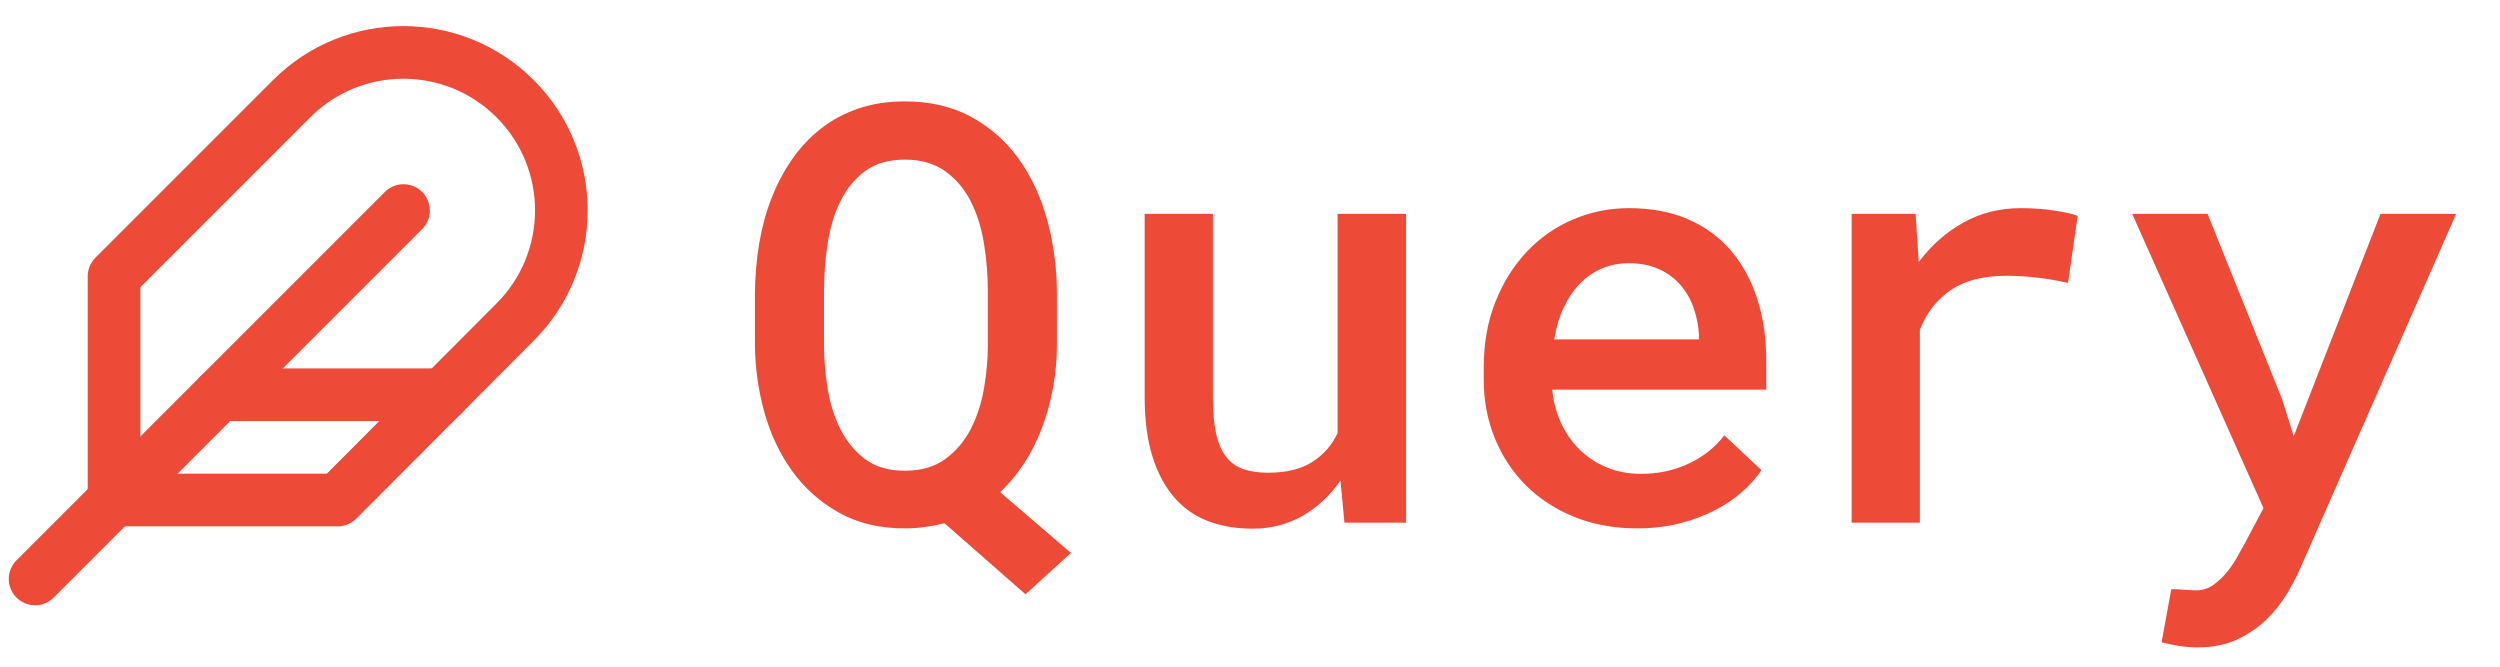
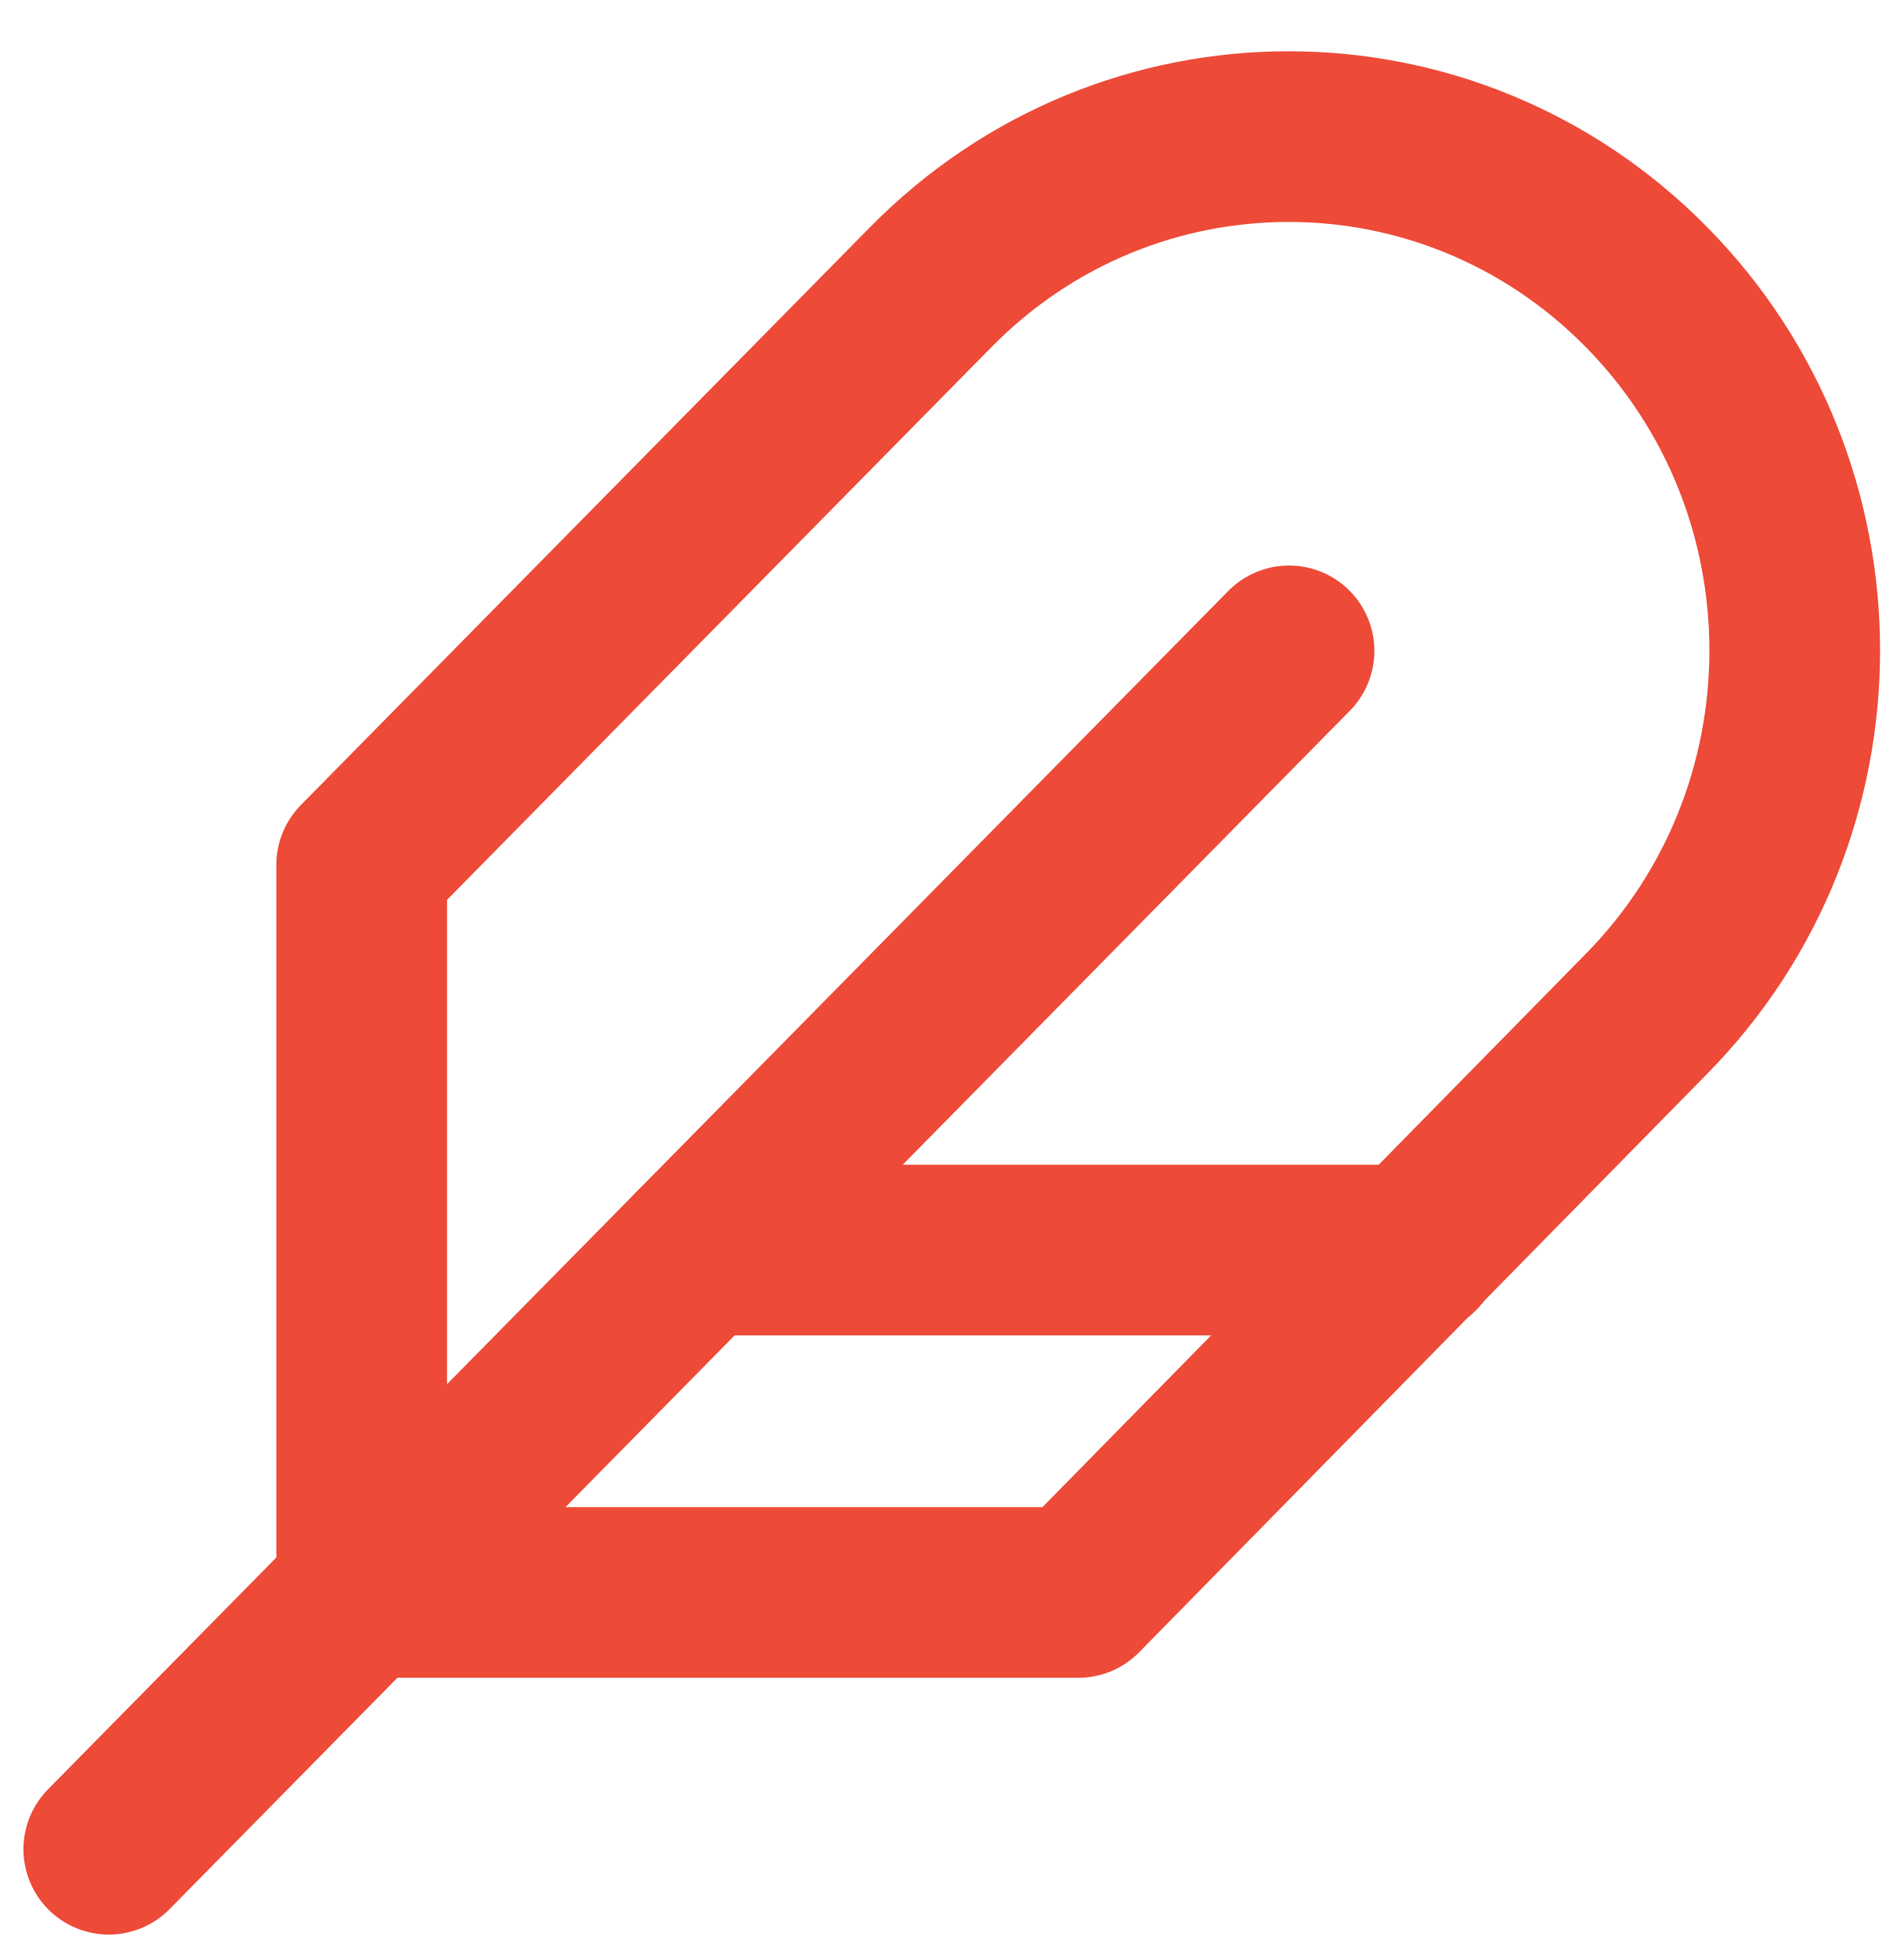
- <svg xmlns="http://www.w3.org/2000/svg" height="76" viewBox="0 0 285 76" width="285">
-   <g fill="none" fill-rule="evenodd">
-     <g stroke="#ed4a38" stroke-linecap="round" stroke-linejoin="round" stroke-width="6" transform="translate(4 5)">
-       <path d="m54.72 31.72c7.033-7.033 7.033-18.437 0-25.47-7.033-7.033-18.437-7.033-25.47 0l-20.25 20.25v25.5h25.5z" />
-       <path d="m42 19-42 42" />
-       <path d="m46.5 40h-25.5" />
-     </g>
-     <path d="m120.487 39.346c0 1.605-.141 3.189-.423 4.75-.282 1.562-.689 3.069-1.22 4.523-.531 1.453-1.204 2.814-2.017 4.083-.813 1.269-1.752 2.402-2.814 3.4l8.069 6.93-5.173 4.718-9.24-8.102c-.694.174-1.415.315-2.164.423s-1.535.163-2.359.163c-2.885 0-5.396-.602-7.532-1.806-2.137-1.204-3.91-2.787-5.32-4.75-1.41-1.963-2.462-4.192-3.156-6.686-.694-2.494-1.052-5.043-1.074-7.646v-6.052c.022-1.887.184-3.736.488-5.548.304-1.811.77-3.525 1.399-5.141.629-1.616 1.41-3.096 2.343-4.441.933-1.345 2.028-2.511 3.286-3.498 1.258-.987 2.684-1.752 4.279-2.294 1.594-.542 3.357-.813 5.287-.813 2.907 0 5.444.597 7.614 1.79 2.169 1.193 3.969 2.793 5.401 4.799 1.432 2.006 2.505 4.322 3.221 6.947s1.085 5.358 1.106 8.199zm-7.874-6.117c0-1.844-.146-3.666-.439-5.466-.293-1.8-.797-3.406-1.513-4.815-.716-1.41-1.686-2.554-2.912-3.433-1.226-.878-2.76-1.318-4.604-1.318s-3.357.439-4.539 1.318c-1.182.878-2.12 2.028-2.814 3.449-.694 1.421-1.177 3.031-1.448 4.832-.271 1.8-.407 3.612-.407 5.434v6.117c0 1.605.136 3.248.407 4.929.271 1.681.754 3.221 1.448 4.62.694 1.399 1.632 2.543 2.814 3.433 1.182.889 2.695 1.334 4.539 1.334 1.865 0 3.406-.445 4.62-1.334 1.215-.889 2.18-2.028 2.896-3.416.716-1.388 1.22-2.928 1.513-4.62.293-1.692.439-3.34.439-4.946zm40.198 21.539c-1.193 1.735-2.641 3.086-4.344 4.051s-3.606 1.448-5.71 1.448c-1.822 0-3.487-.282-4.994-.846-1.508-.564-2.798-1.459-3.872-2.684-1.074-1.226-1.909-2.787-2.505-4.685-.597-1.898-.895-4.181-.895-6.849v-20.824h7.776v20.889c0 1.692.125 3.091.374 4.197.249 1.106.634 1.985 1.155 2.635.521.651 1.171 1.112 1.952 1.383s1.714.407 2.798.407c2.082 0 3.763-.407 5.043-1.22 1.28-.813 2.245-1.914 2.896-3.302v-24.988h7.809v35.205h-7.028zm33.806 5.466c-2.603 0-4.978-.434-7.126-1.301-2.147-.868-3.986-2.061-5.515-3.579-1.529-1.518-2.717-3.313-3.563-5.385-.846-2.072-1.269-4.311-1.269-6.719v-1.334c0-2.798.45-5.314 1.35-7.549s2.104-4.143 3.612-5.726c1.508-1.583 3.265-2.798 5.271-3.644 2.006-.846 4.116-1.269 6.328-1.269 2.56 0 4.815.428 6.768 1.285s3.584 2.061 4.897 3.612c1.312 1.551 2.305 3.389 2.977 5.515s1.009 4.458 1.009 6.995v3.286h-24.403c.13 1.367.466 2.635 1.009 3.807.542 1.171 1.253 2.185 2.131 3.042.878.857 1.909 1.529 3.091 2.017 1.182.488 2.478.732 3.888.732 1.974 0 3.791-.39 5.45-1.171s3.01-1.855 4.051-3.221l4.23 3.969c-.564.846-1.291 1.665-2.18 2.457-.889.792-1.931 1.497-3.124 2.115-1.193.618-2.532 1.117-4.018 1.497s-3.107.569-4.864.569zm-.944-30.227c-1.085 0-2.093.195-3.026.586-.933.39-1.768.96-2.505 1.708s-1.361 1.659-1.871 2.733c-.51 1.074-.873 2.294-1.09 3.66h16.496v-.586c-.065-1.041-.266-2.044-.602-3.01-.336-.965-.83-1.827-1.48-2.587-.651-.759-1.47-1.367-2.457-1.822-.987-.456-2.142-.683-3.465-.683zm44.708-6.28c.629 0 1.258.022 1.887.065.629.043 1.231.108 1.806.195s1.101.179 1.578.277c.477.098.878.211 1.204.342l-1.106 7.646c-2.386-.542-4.74-.813-7.06-.813-2.603 0-4.702.542-6.296 1.627-1.594 1.085-2.771 2.592-3.53 4.523v21.995h-7.776v-35.205h7.288l.358 5.499c1.432-1.909 3.129-3.411 5.092-4.506 1.963-1.095 4.148-1.643 6.556-1.643zm29.771 21.767 1.334 4.23 9.891-25.346h8.622l-17.83 40.541c-.39.889-.9 1.849-1.529 2.88-.629 1.03-1.405 1.99-2.326 2.88-.922.889-2.023 1.632-3.302 2.229-1.28.597-2.776.895-4.49.895-.716 0-1.437-.06-2.164-.179-.727-.119-1.372-.255-1.936-.407l1.106-6.052c.152 0 .358.005.618.016.26.011.531.027.813.049.282.022.548.038.797.049.249.011.45.016.602.016.759 0 1.437-.222 2.034-.667.597-.445 1.123-.954 1.578-1.529.456-.575.83-1.139 1.123-1.692.293-.553.504-.927.634-1.123l2.31-4.36-14.967-33.545h8.59z" fill="#ed4a38" />
+ <svg xmlns="http://www.w3.org/2000/svg" height="36" viewBox="0 0 35 36" width="35">
+   <g style="stroke:#ed4a38;stroke-width:3.138;fill:none;fill-rule:evenodd;stroke-linecap:round;stroke-linejoin:round" transform="translate(2 2)">
+     <path d="m28.272 16.64c3.634-3.69 3.634-9.672 0-13.361-3.634-3.69-9.526-3.69-13.159 0l-10.463 10.623v13.377h13.175z" />
+     <path d="m21.7 9.967-21.7 22.033" />
+     <path d="m24.025 20.984h-13.175" />
  </g>
</svg>
